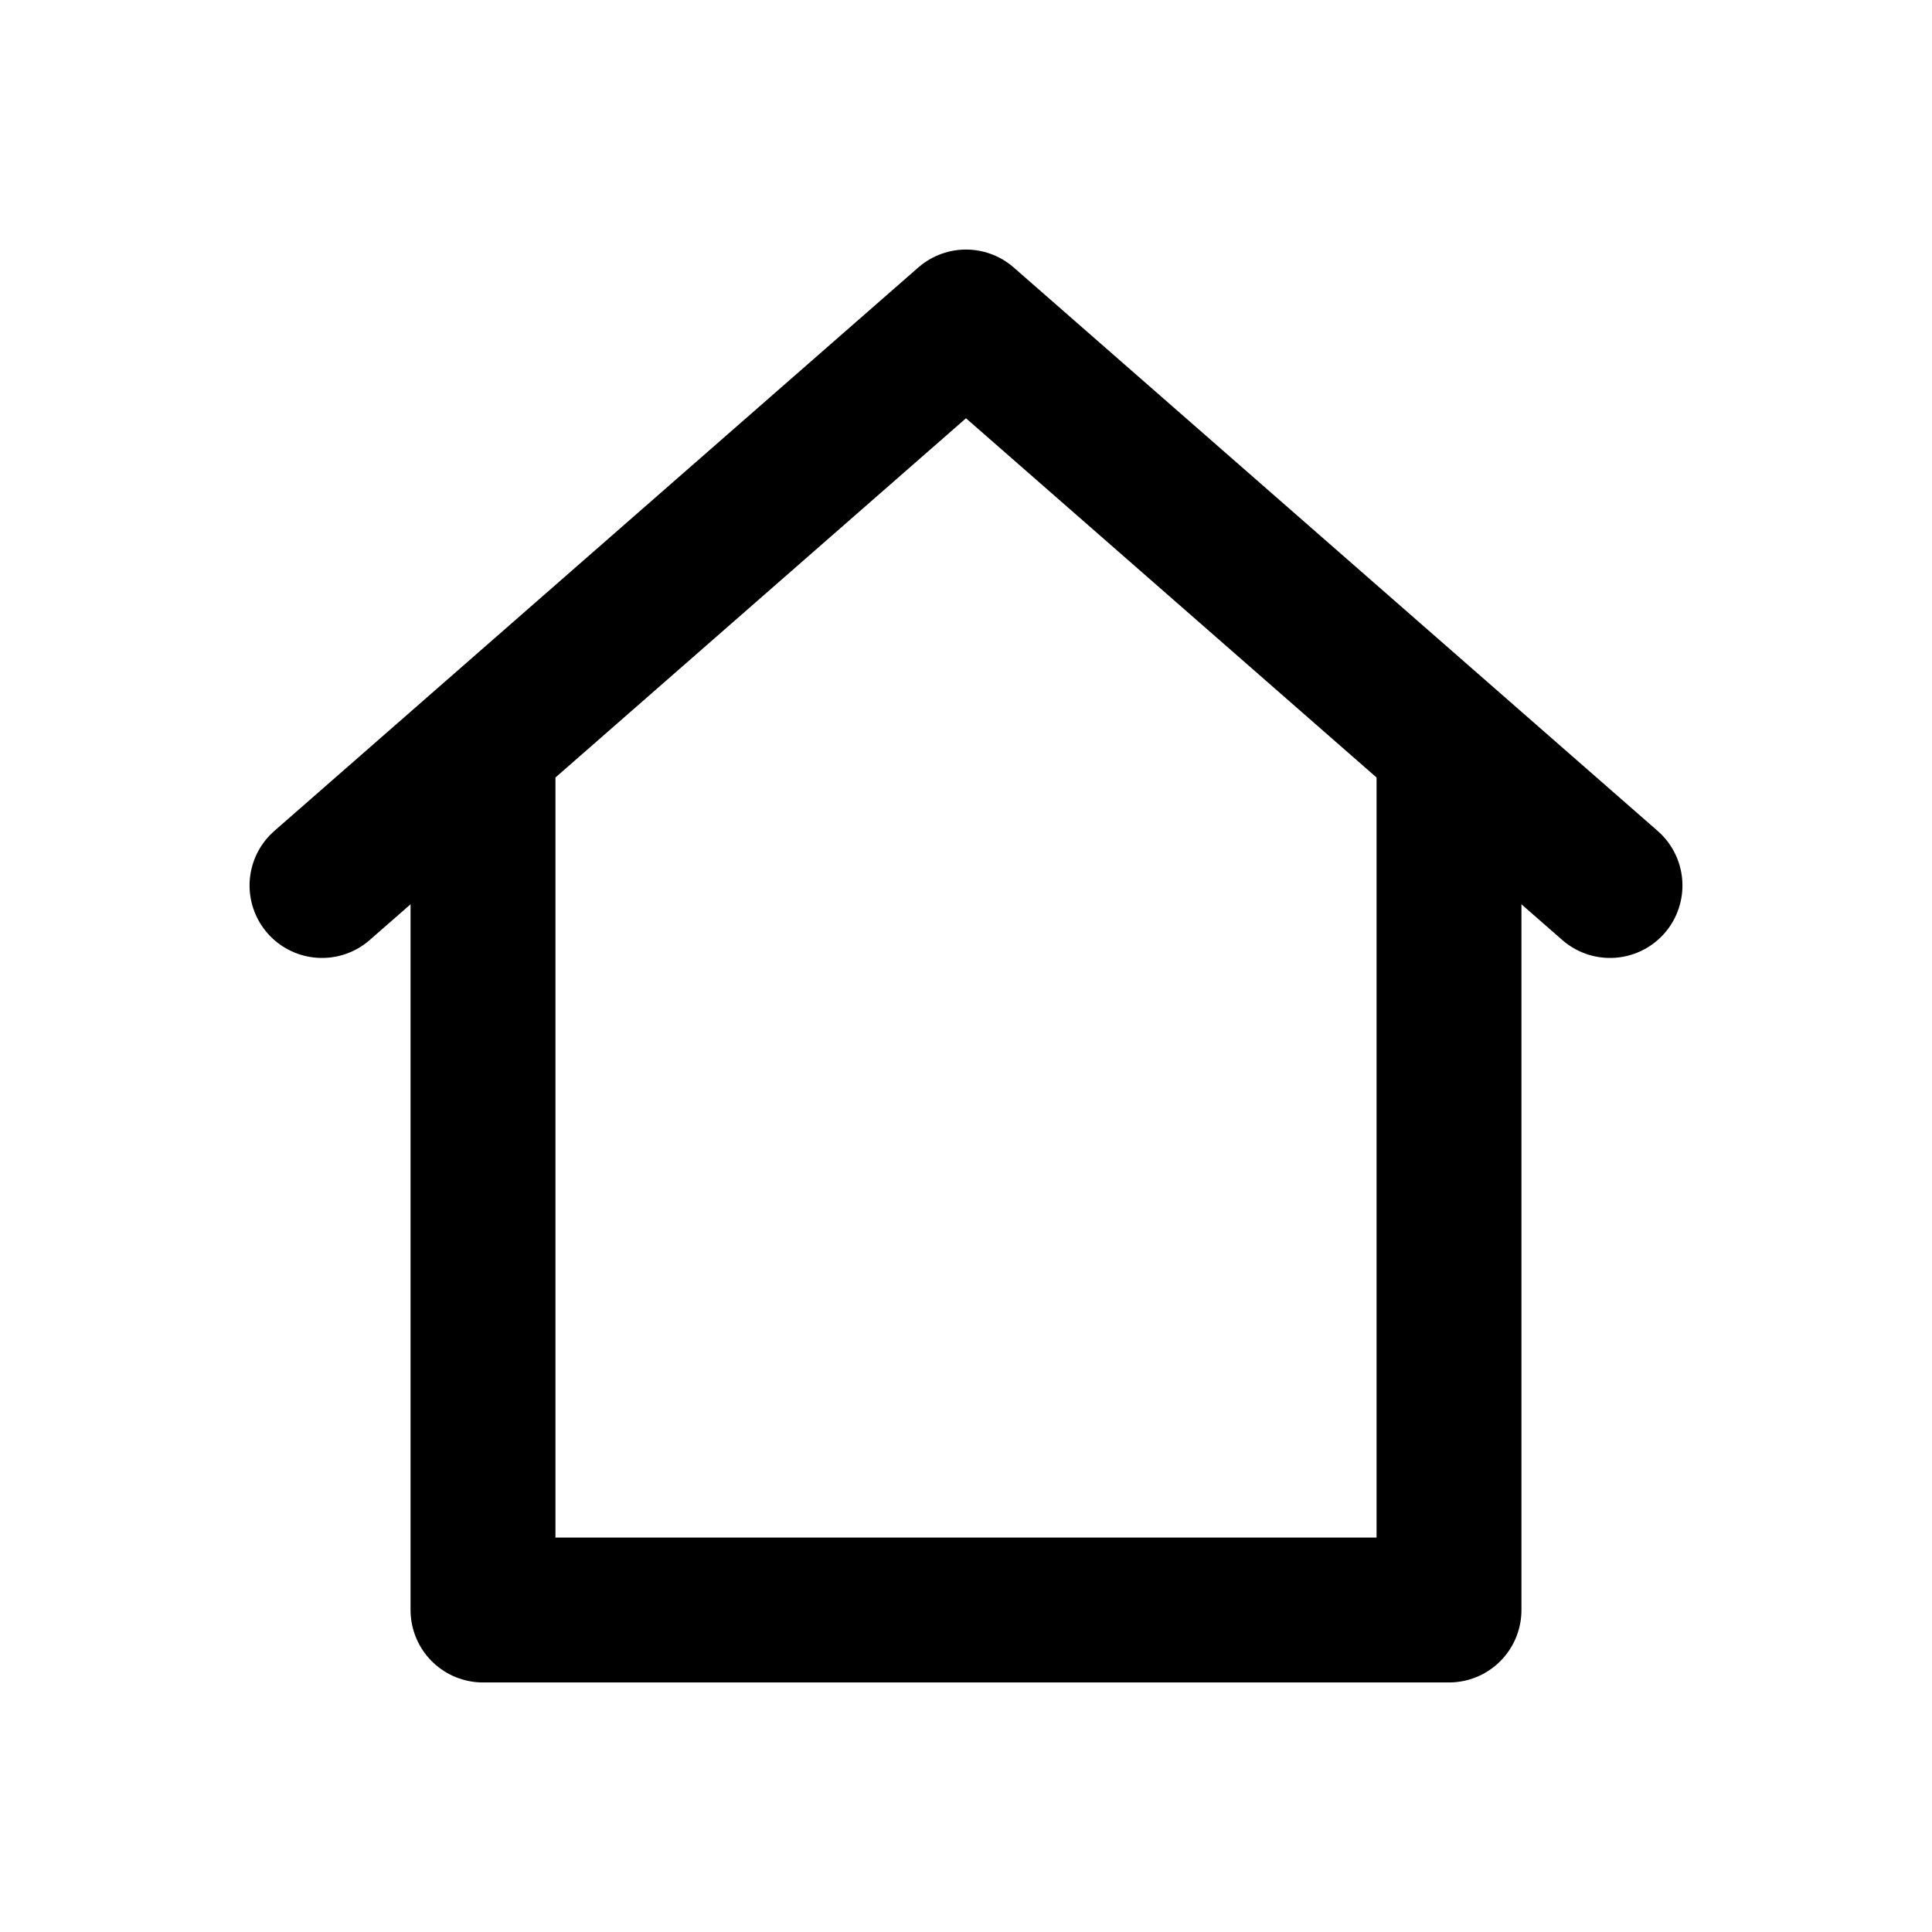
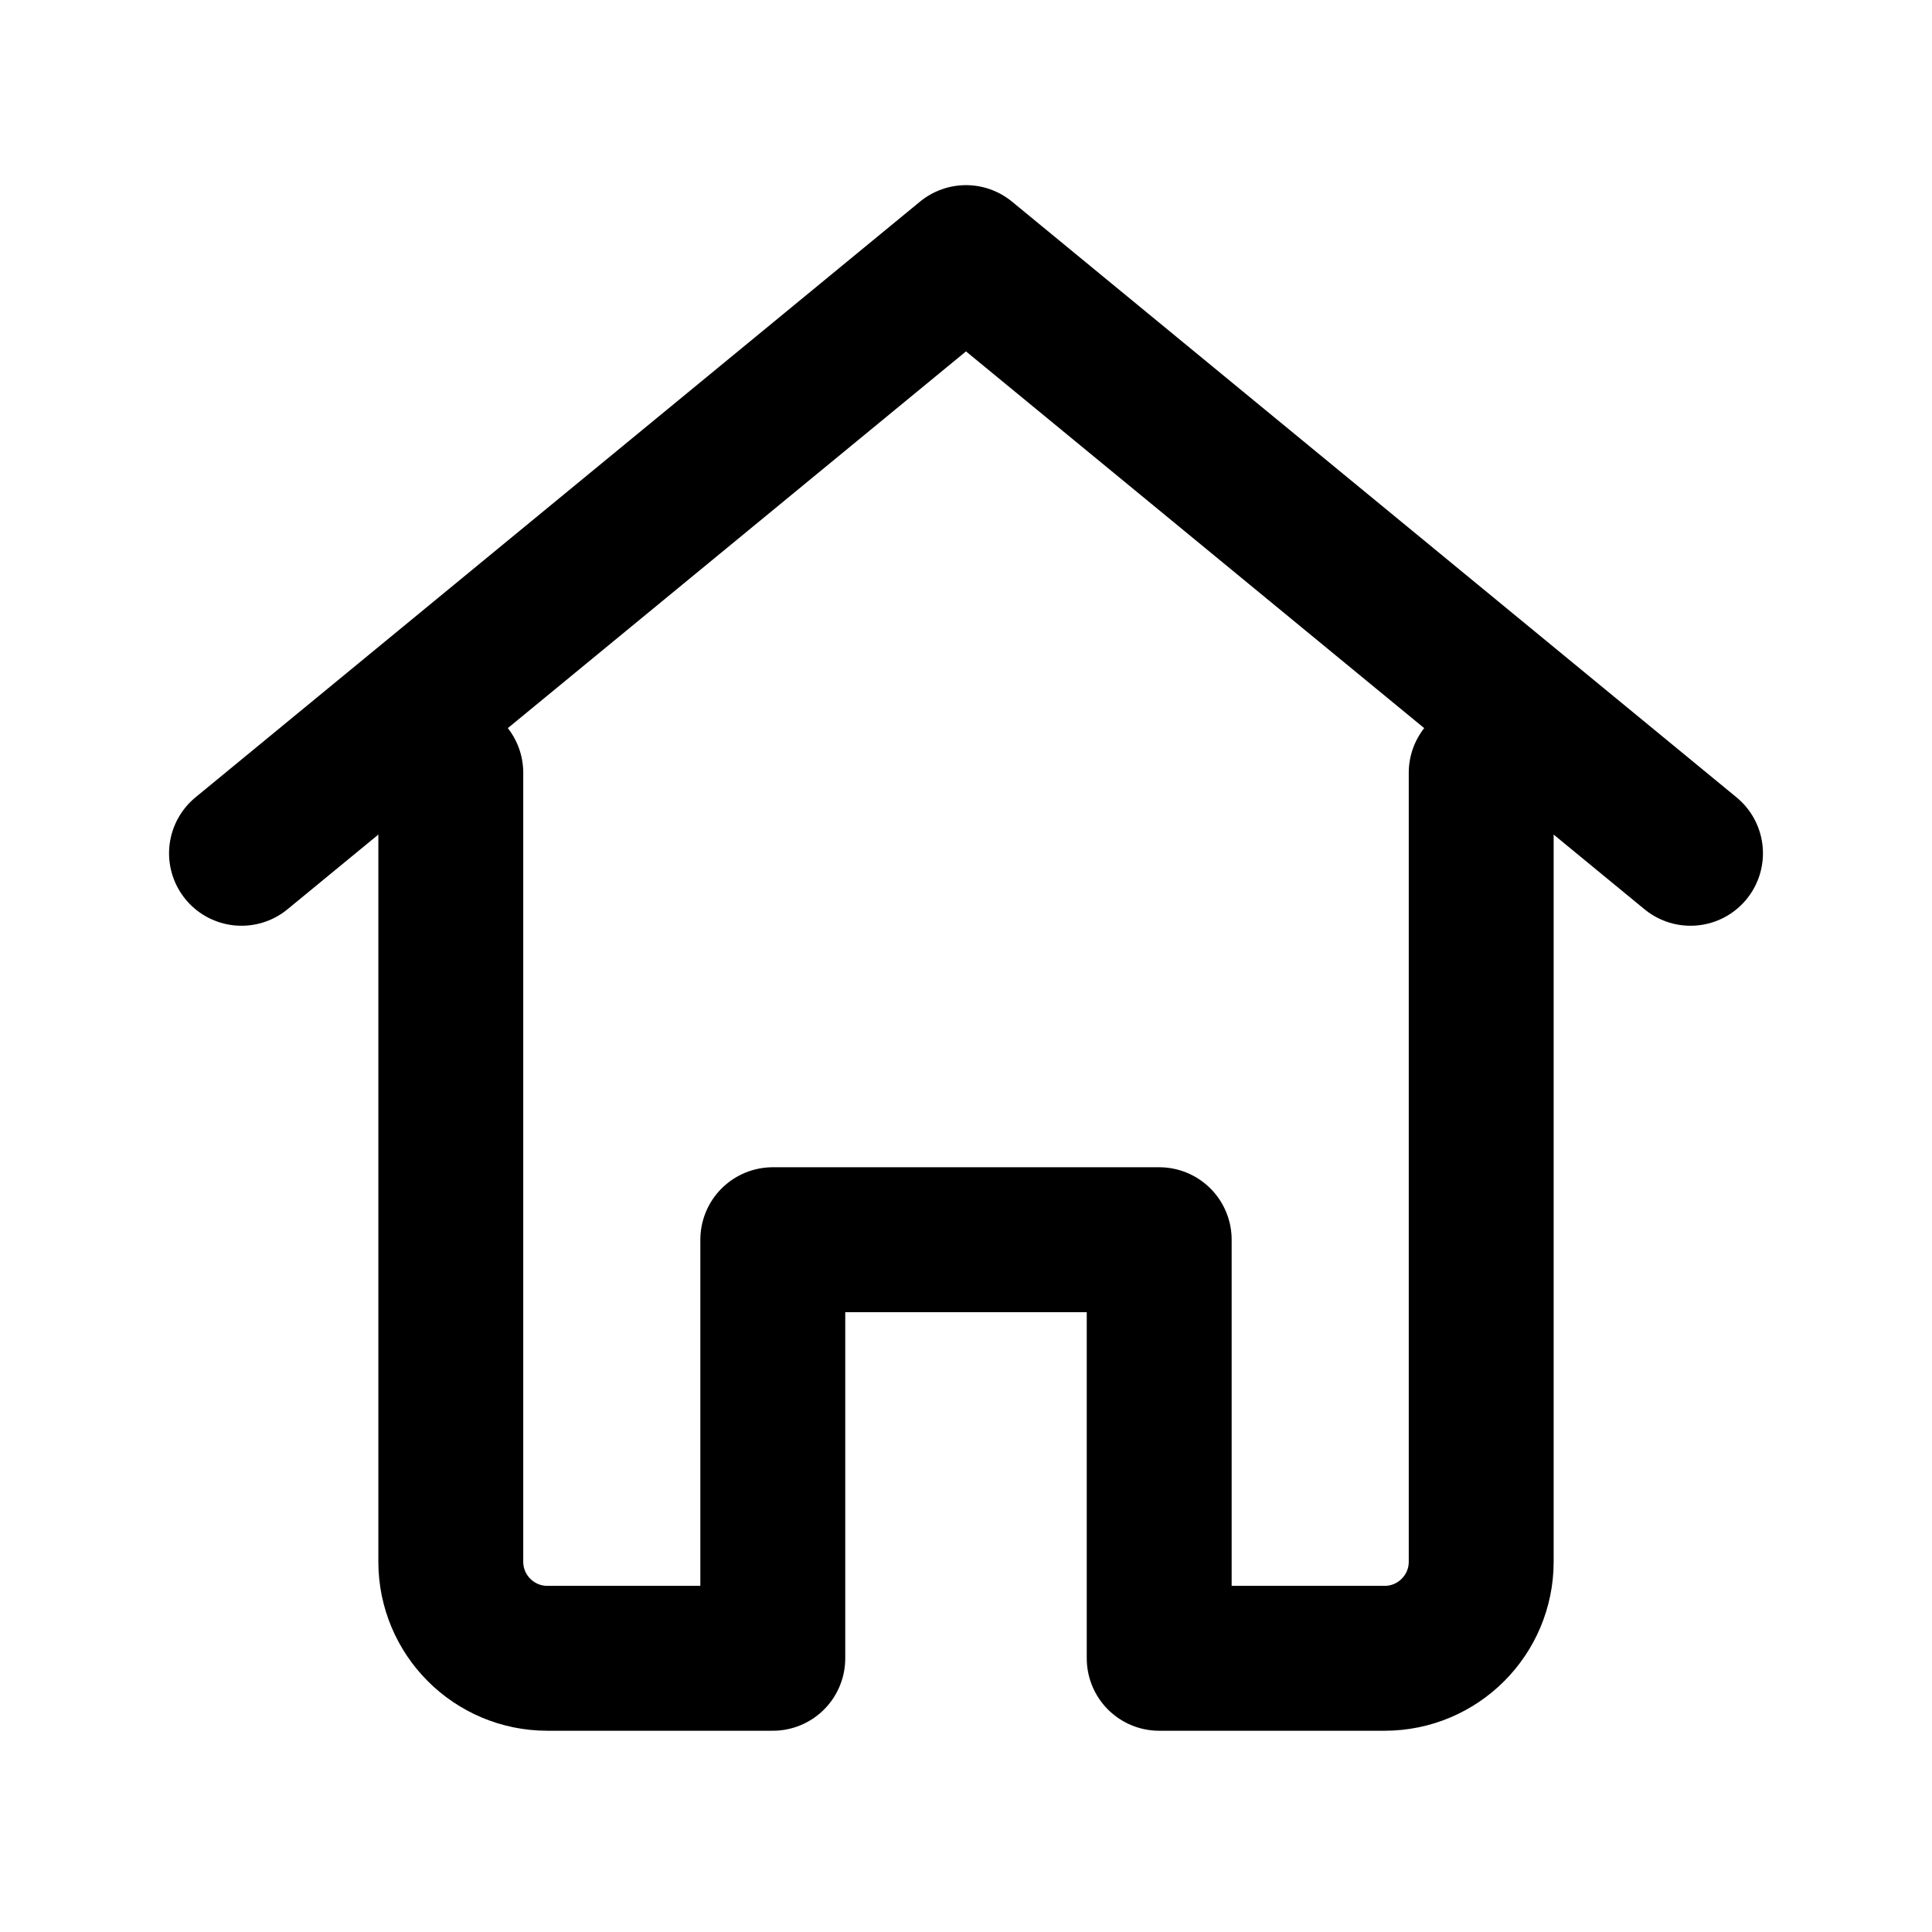
- <svg xmlns="http://www.w3.org/2000/svg" viewBox="0 0 24 24" fill="none" stroke="currentColor" stroke-width="1.8" stroke-linecap="round" stroke-linejoin="round">
-   <path d="M4 11l8-7 8 7" />
-   <path d="M6 9.5V20h12V9.5" />
+ <svg xmlns="http://www.w3.org/2000/svg" id="i" viewBox="0 0 24 24" width="24" height="24" fill="none" stroke="currentColor" stroke-width="1.8" stroke-linecap="round" stroke-linejoin="round">
+   <path d="M3 10.6 12 3.2l9 7.4" />
+   <path d="M5.6 9.6V19.4a1.2 1.2 0 0 0 1.2 1.2H9.6v-5.2h4.8v5.2h2.8a1.2 1.2 0 0 0 1.2-1.2V9.6" />
</svg>
